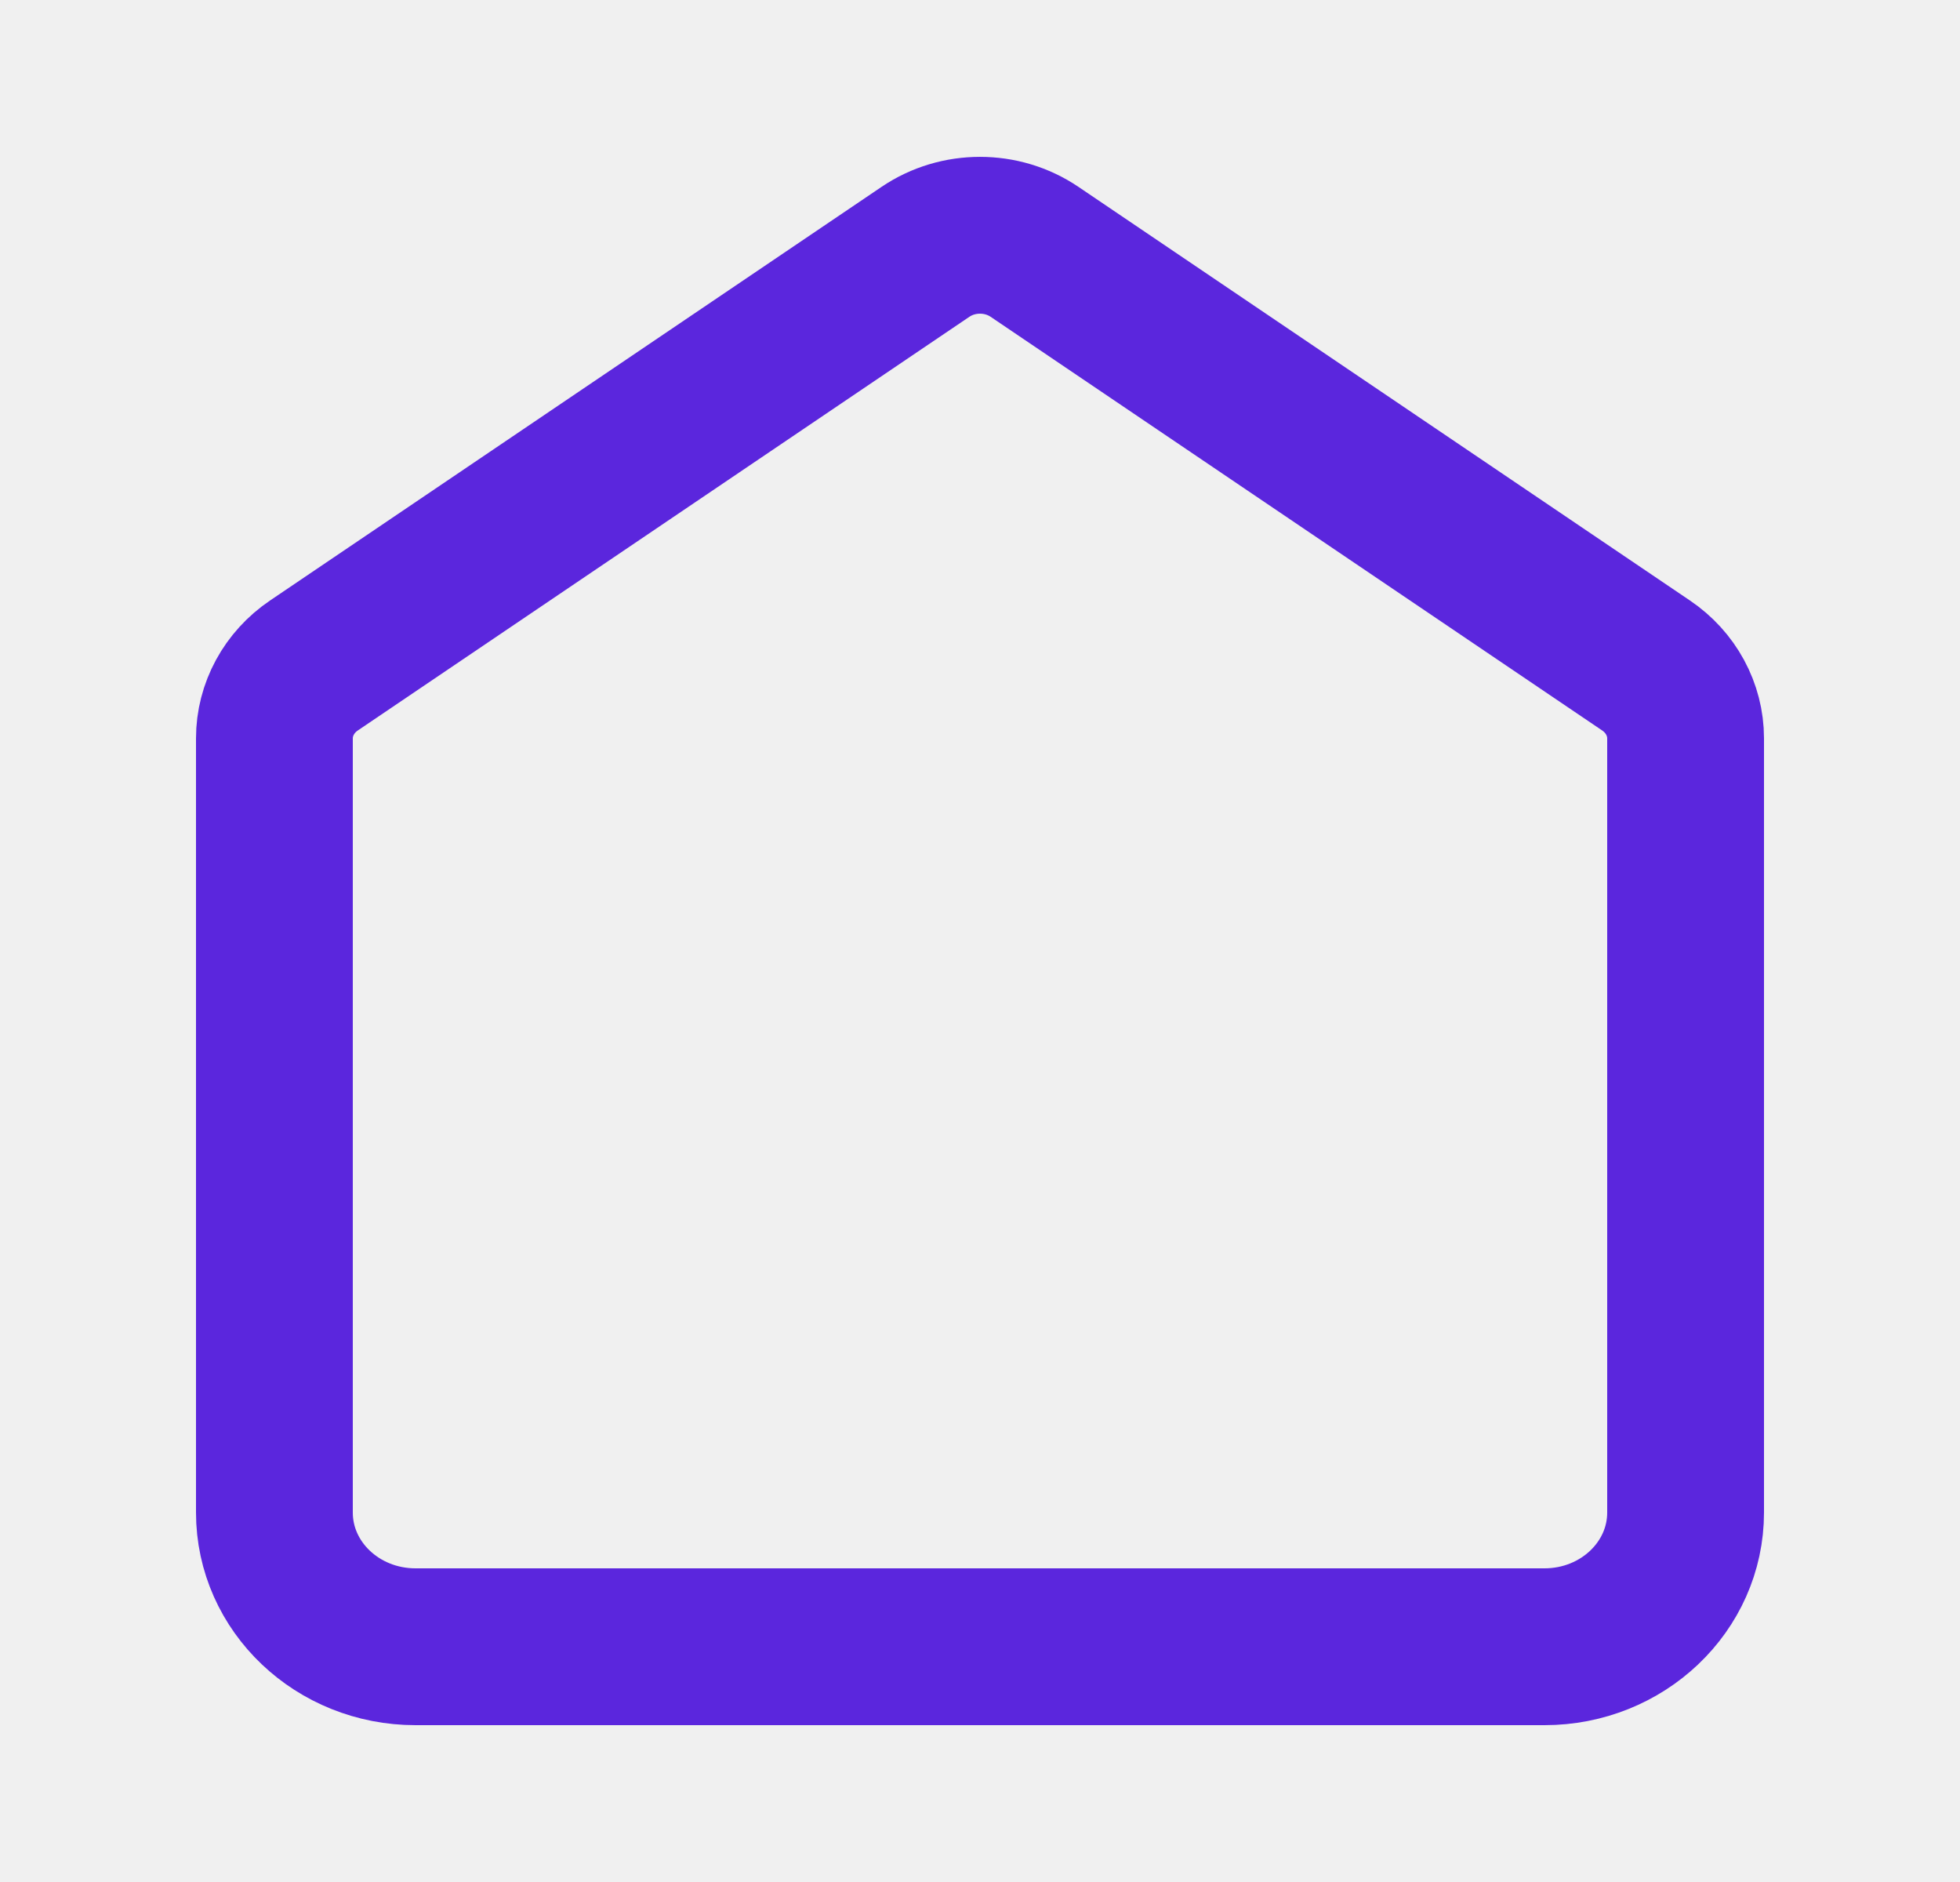
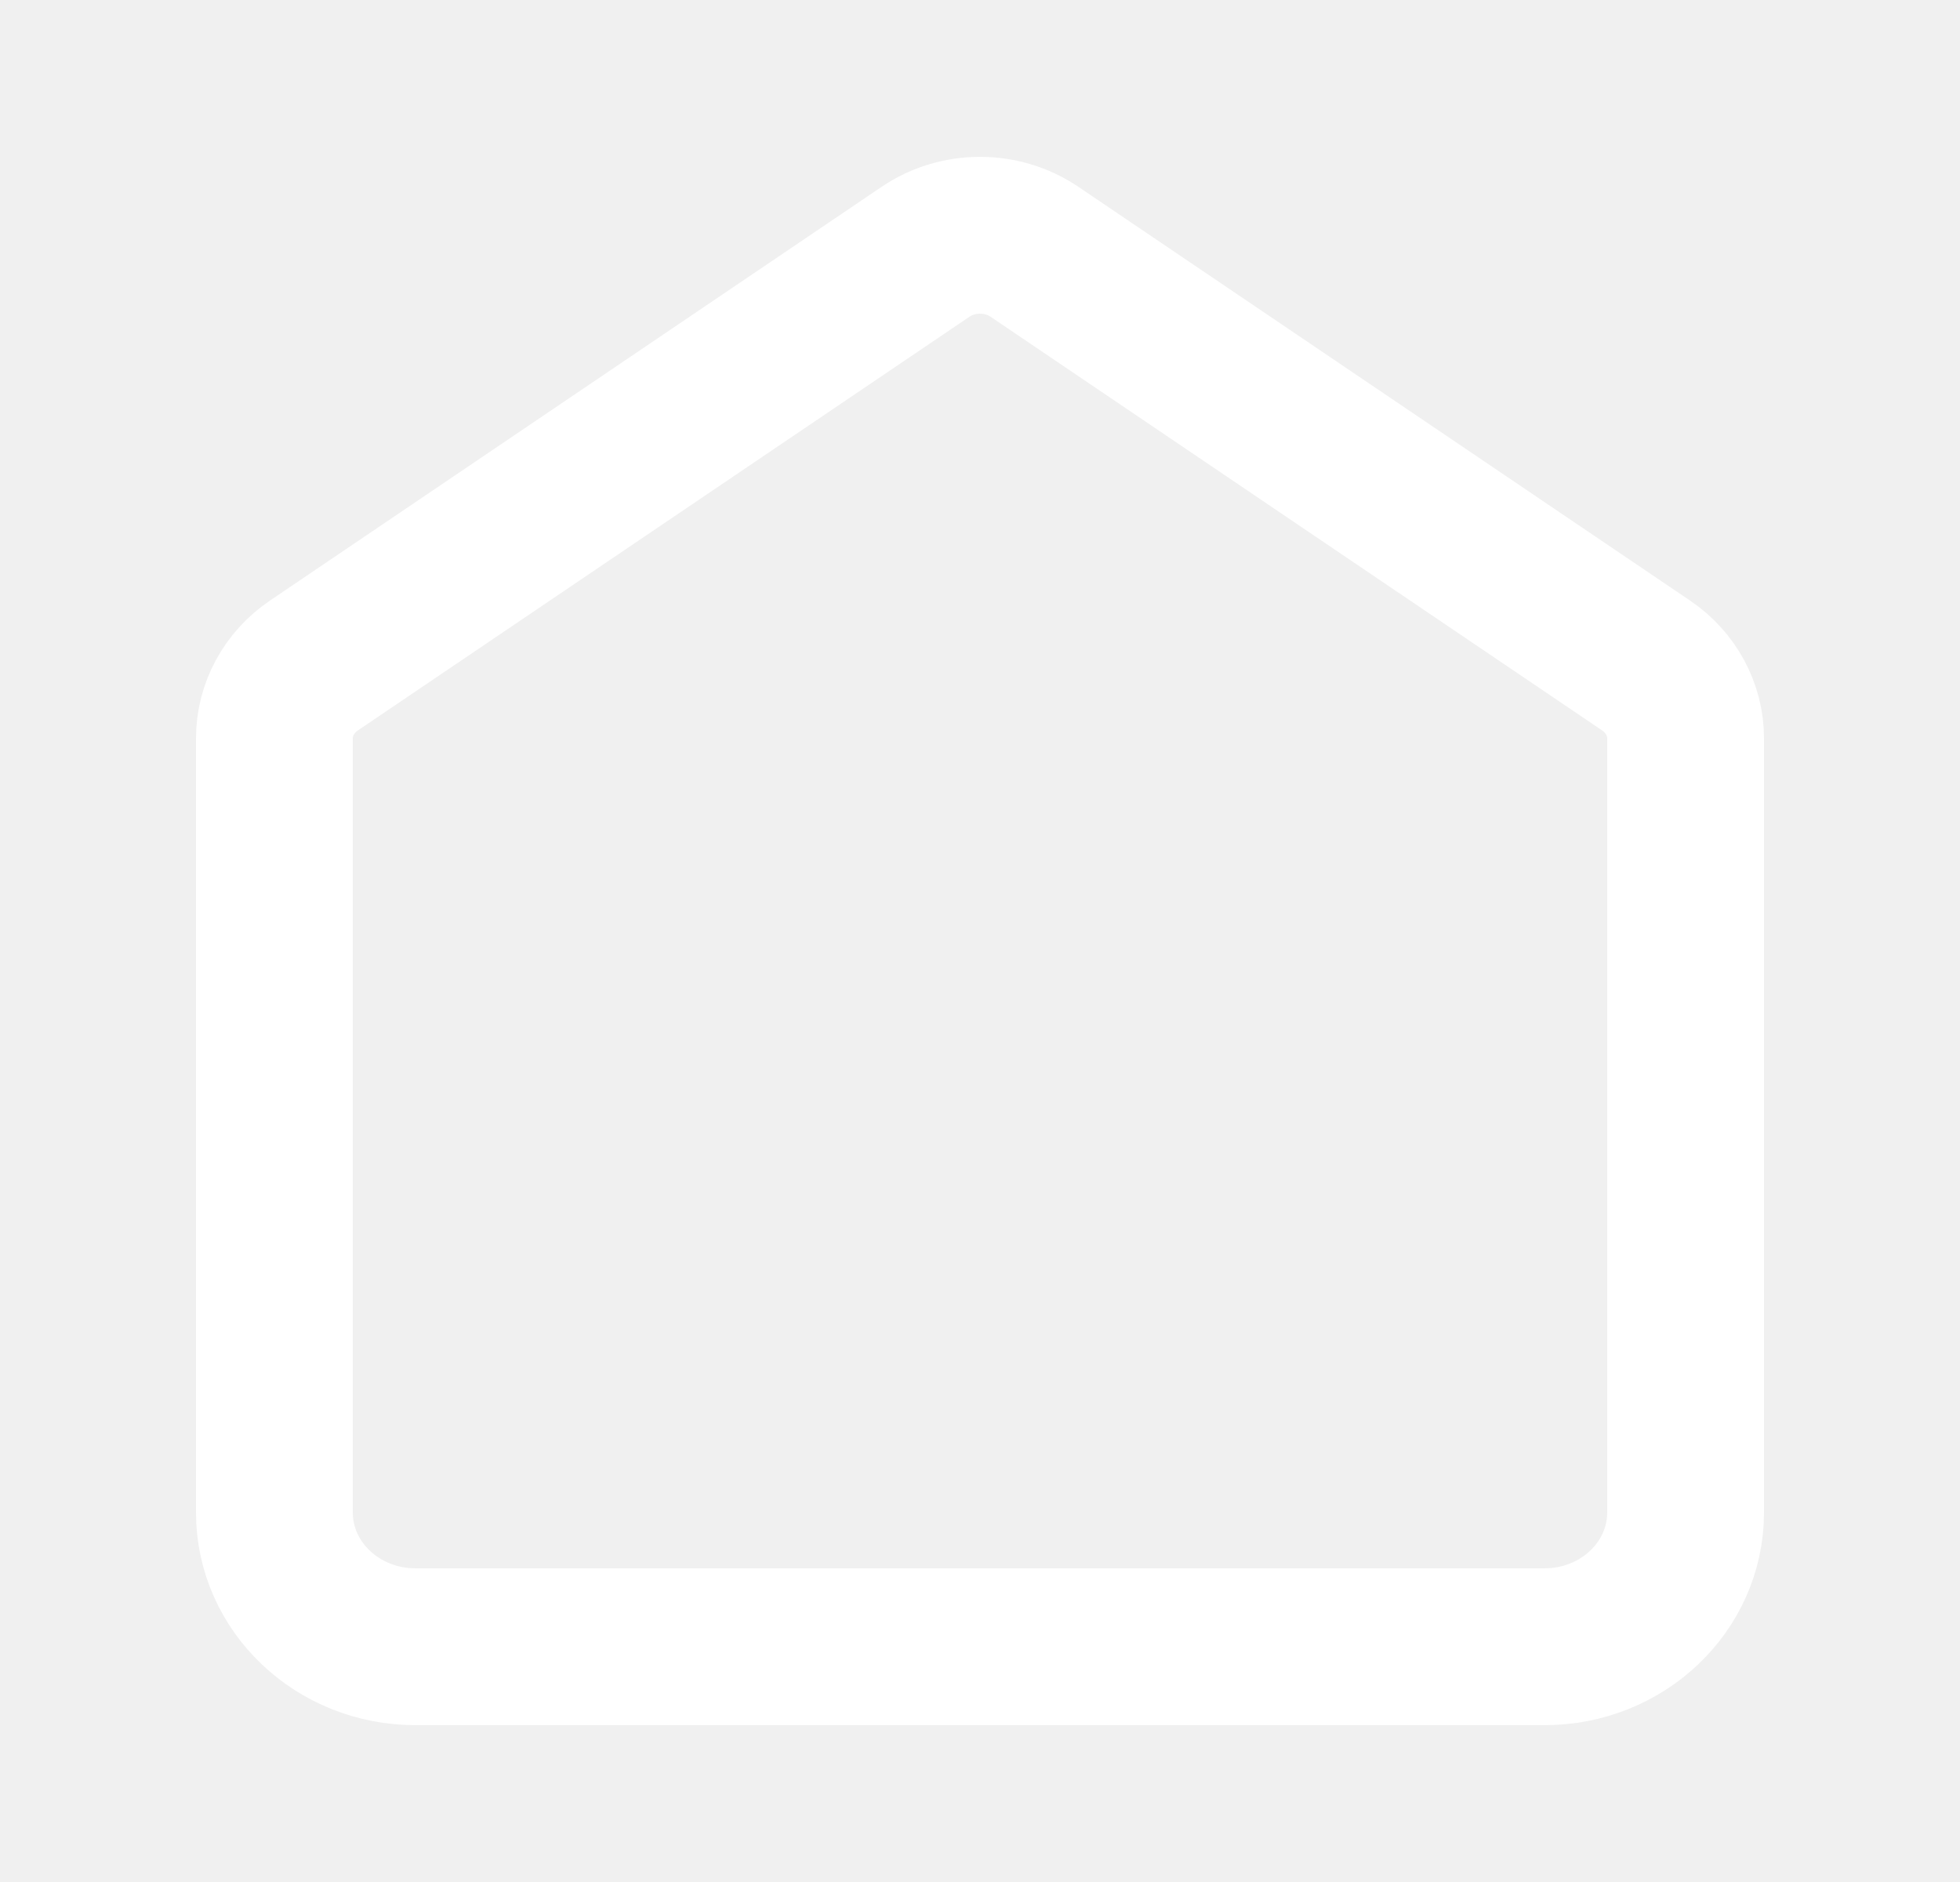
<svg xmlns="http://www.w3.org/2000/svg" width="25" height="24" viewBox="0 0 25 24" fill="none">
-   <path d="M3.5 9.416C3.5 9.047 3.688 8.7 4.005 8.486L11.805 3.211C12.221 2.93 12.779 2.93 13.195 3.211L20.995 8.486C21.312 8.7 21.5 9.047 21.5 9.416V19.288C21.5 20.234 20.694 21 19.7 21H5.3C4.306 21 3.5 20.234 3.5 19.288V9.416Z" stroke="#5B26DD" stroke-width="2" />
+   <path d="M3.5 9.416C3.5 9.047 3.688 8.7 4.005 8.486L11.805 3.211C12.221 2.93 12.779 2.93 13.195 3.211L20.995 8.486C21.312 8.7 21.5 9.047 21.5 9.416V19.288C21.5 20.234 20.694 21 19.7 21H5.3C4.306 21 3.5 20.234 3.5 19.288V9.416Z" stroke="white" stroke-width="2" />
</svg>
